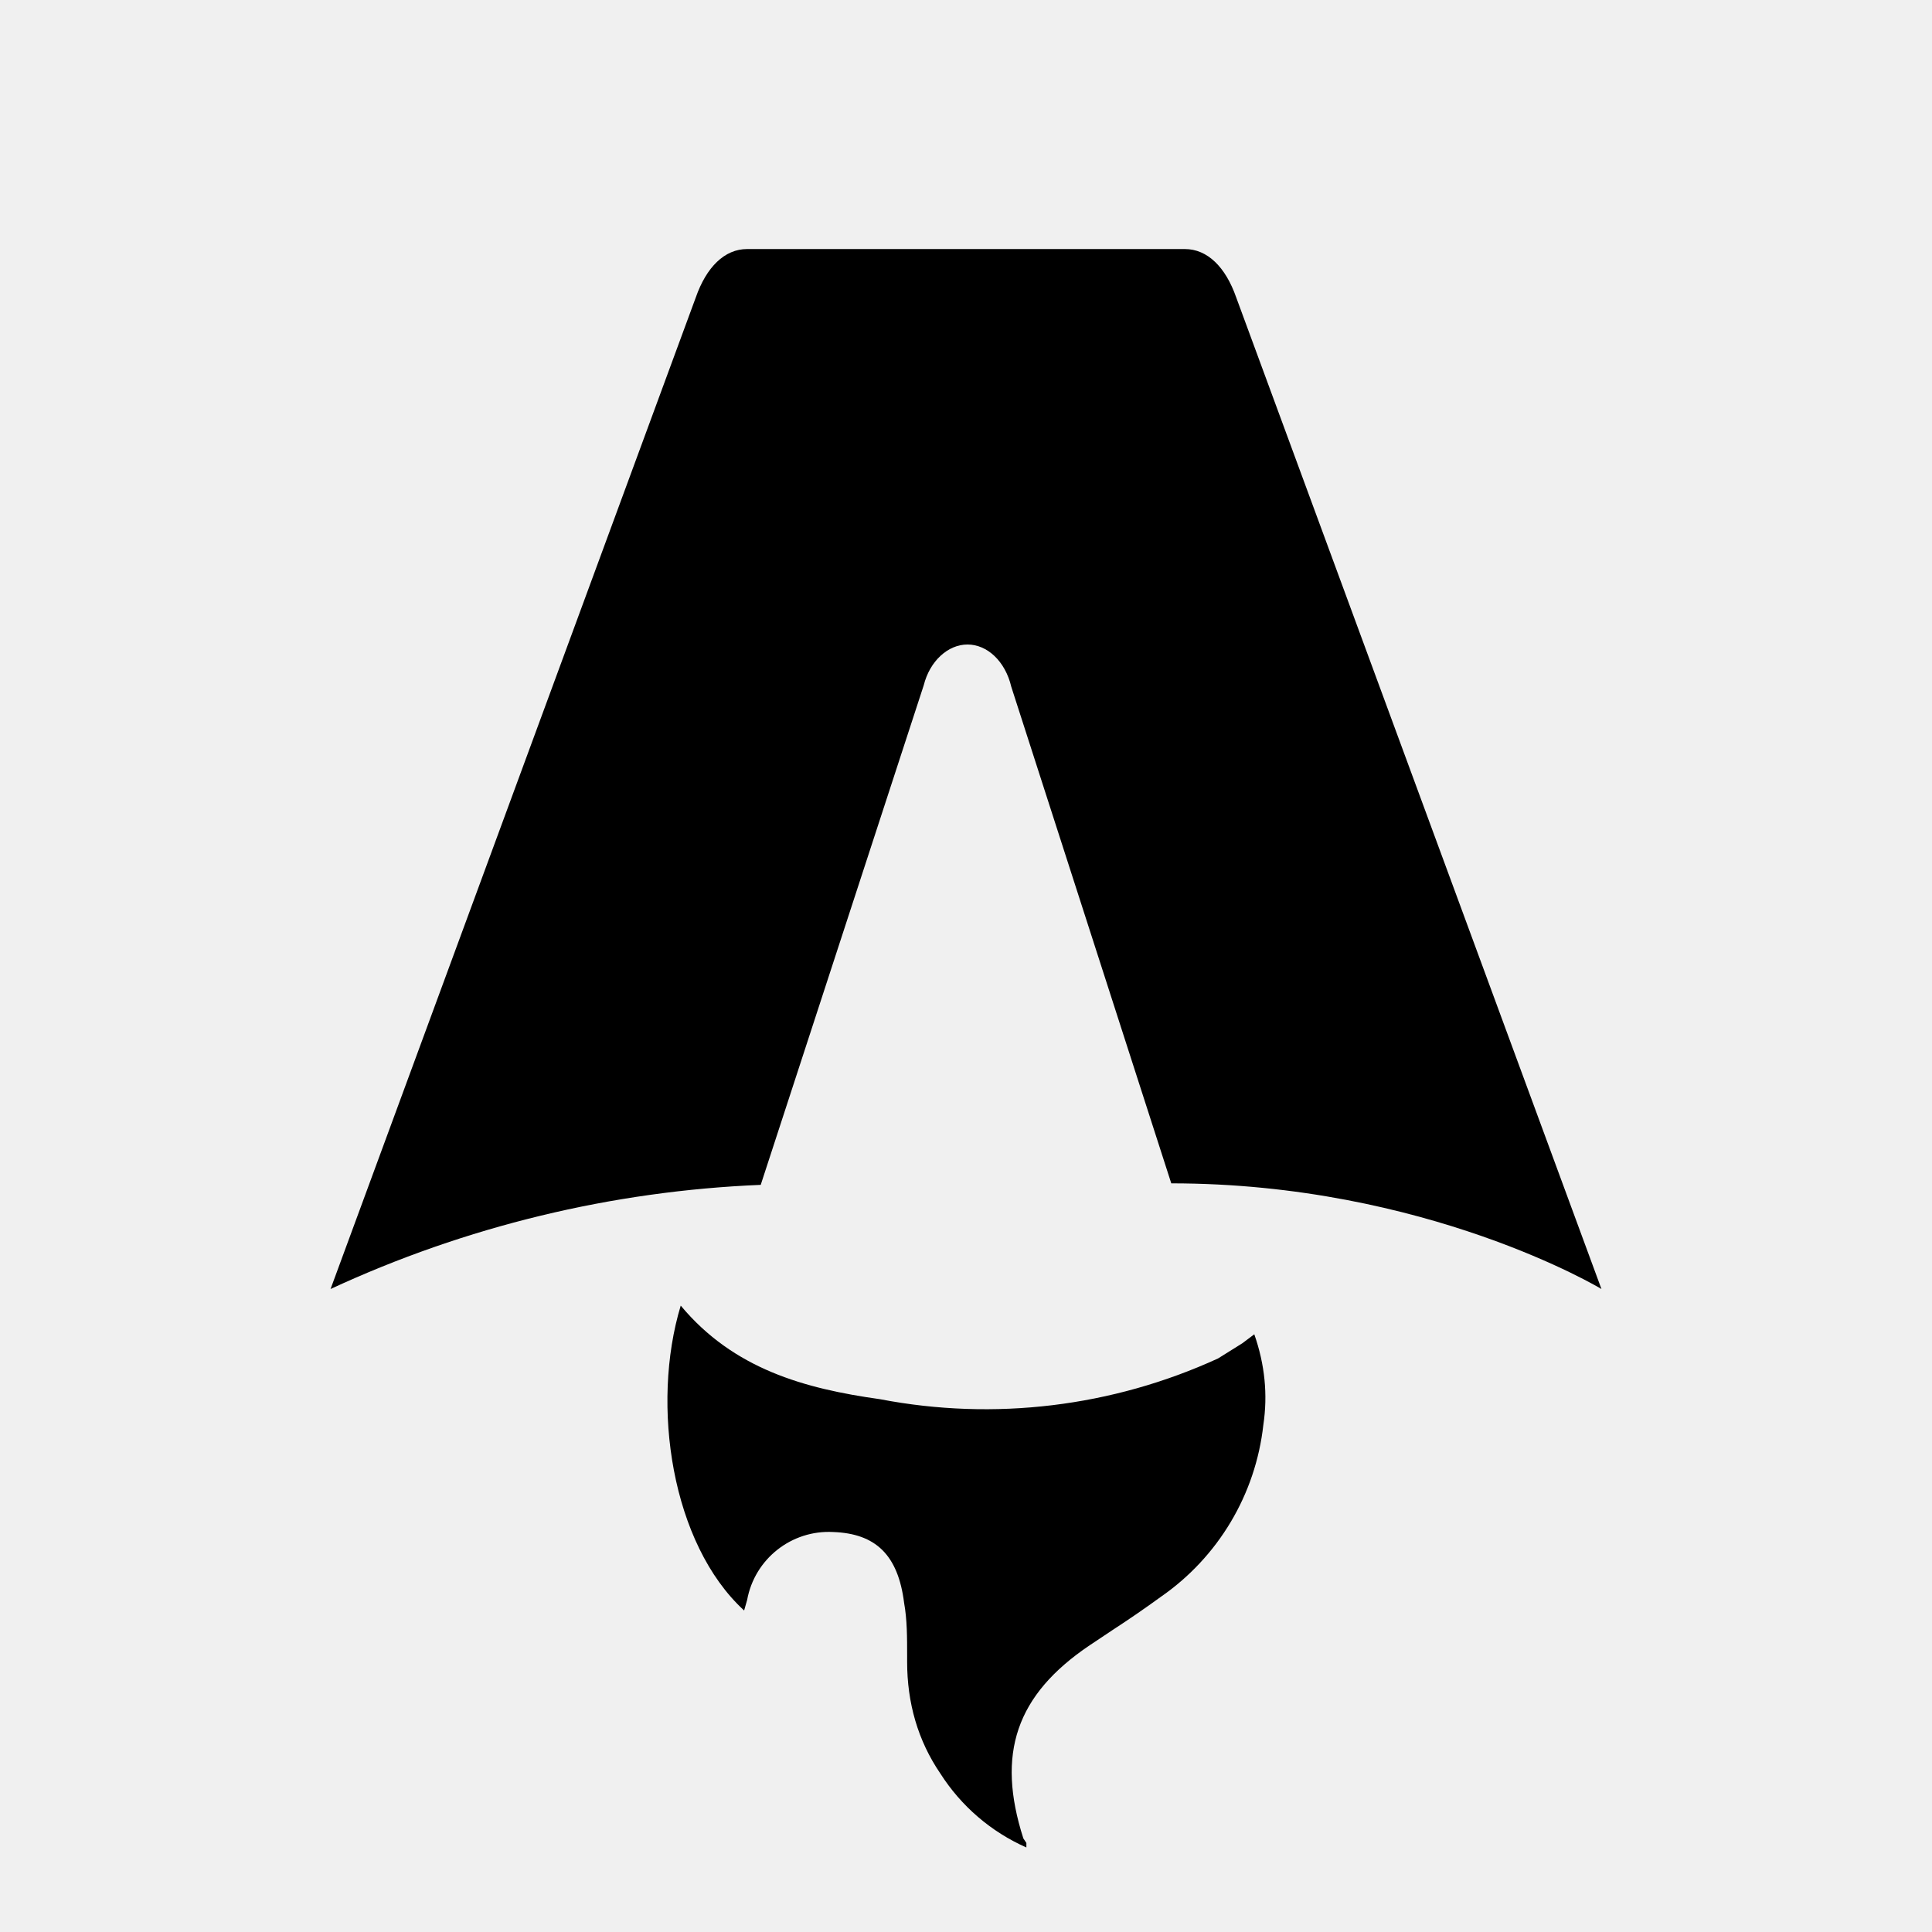
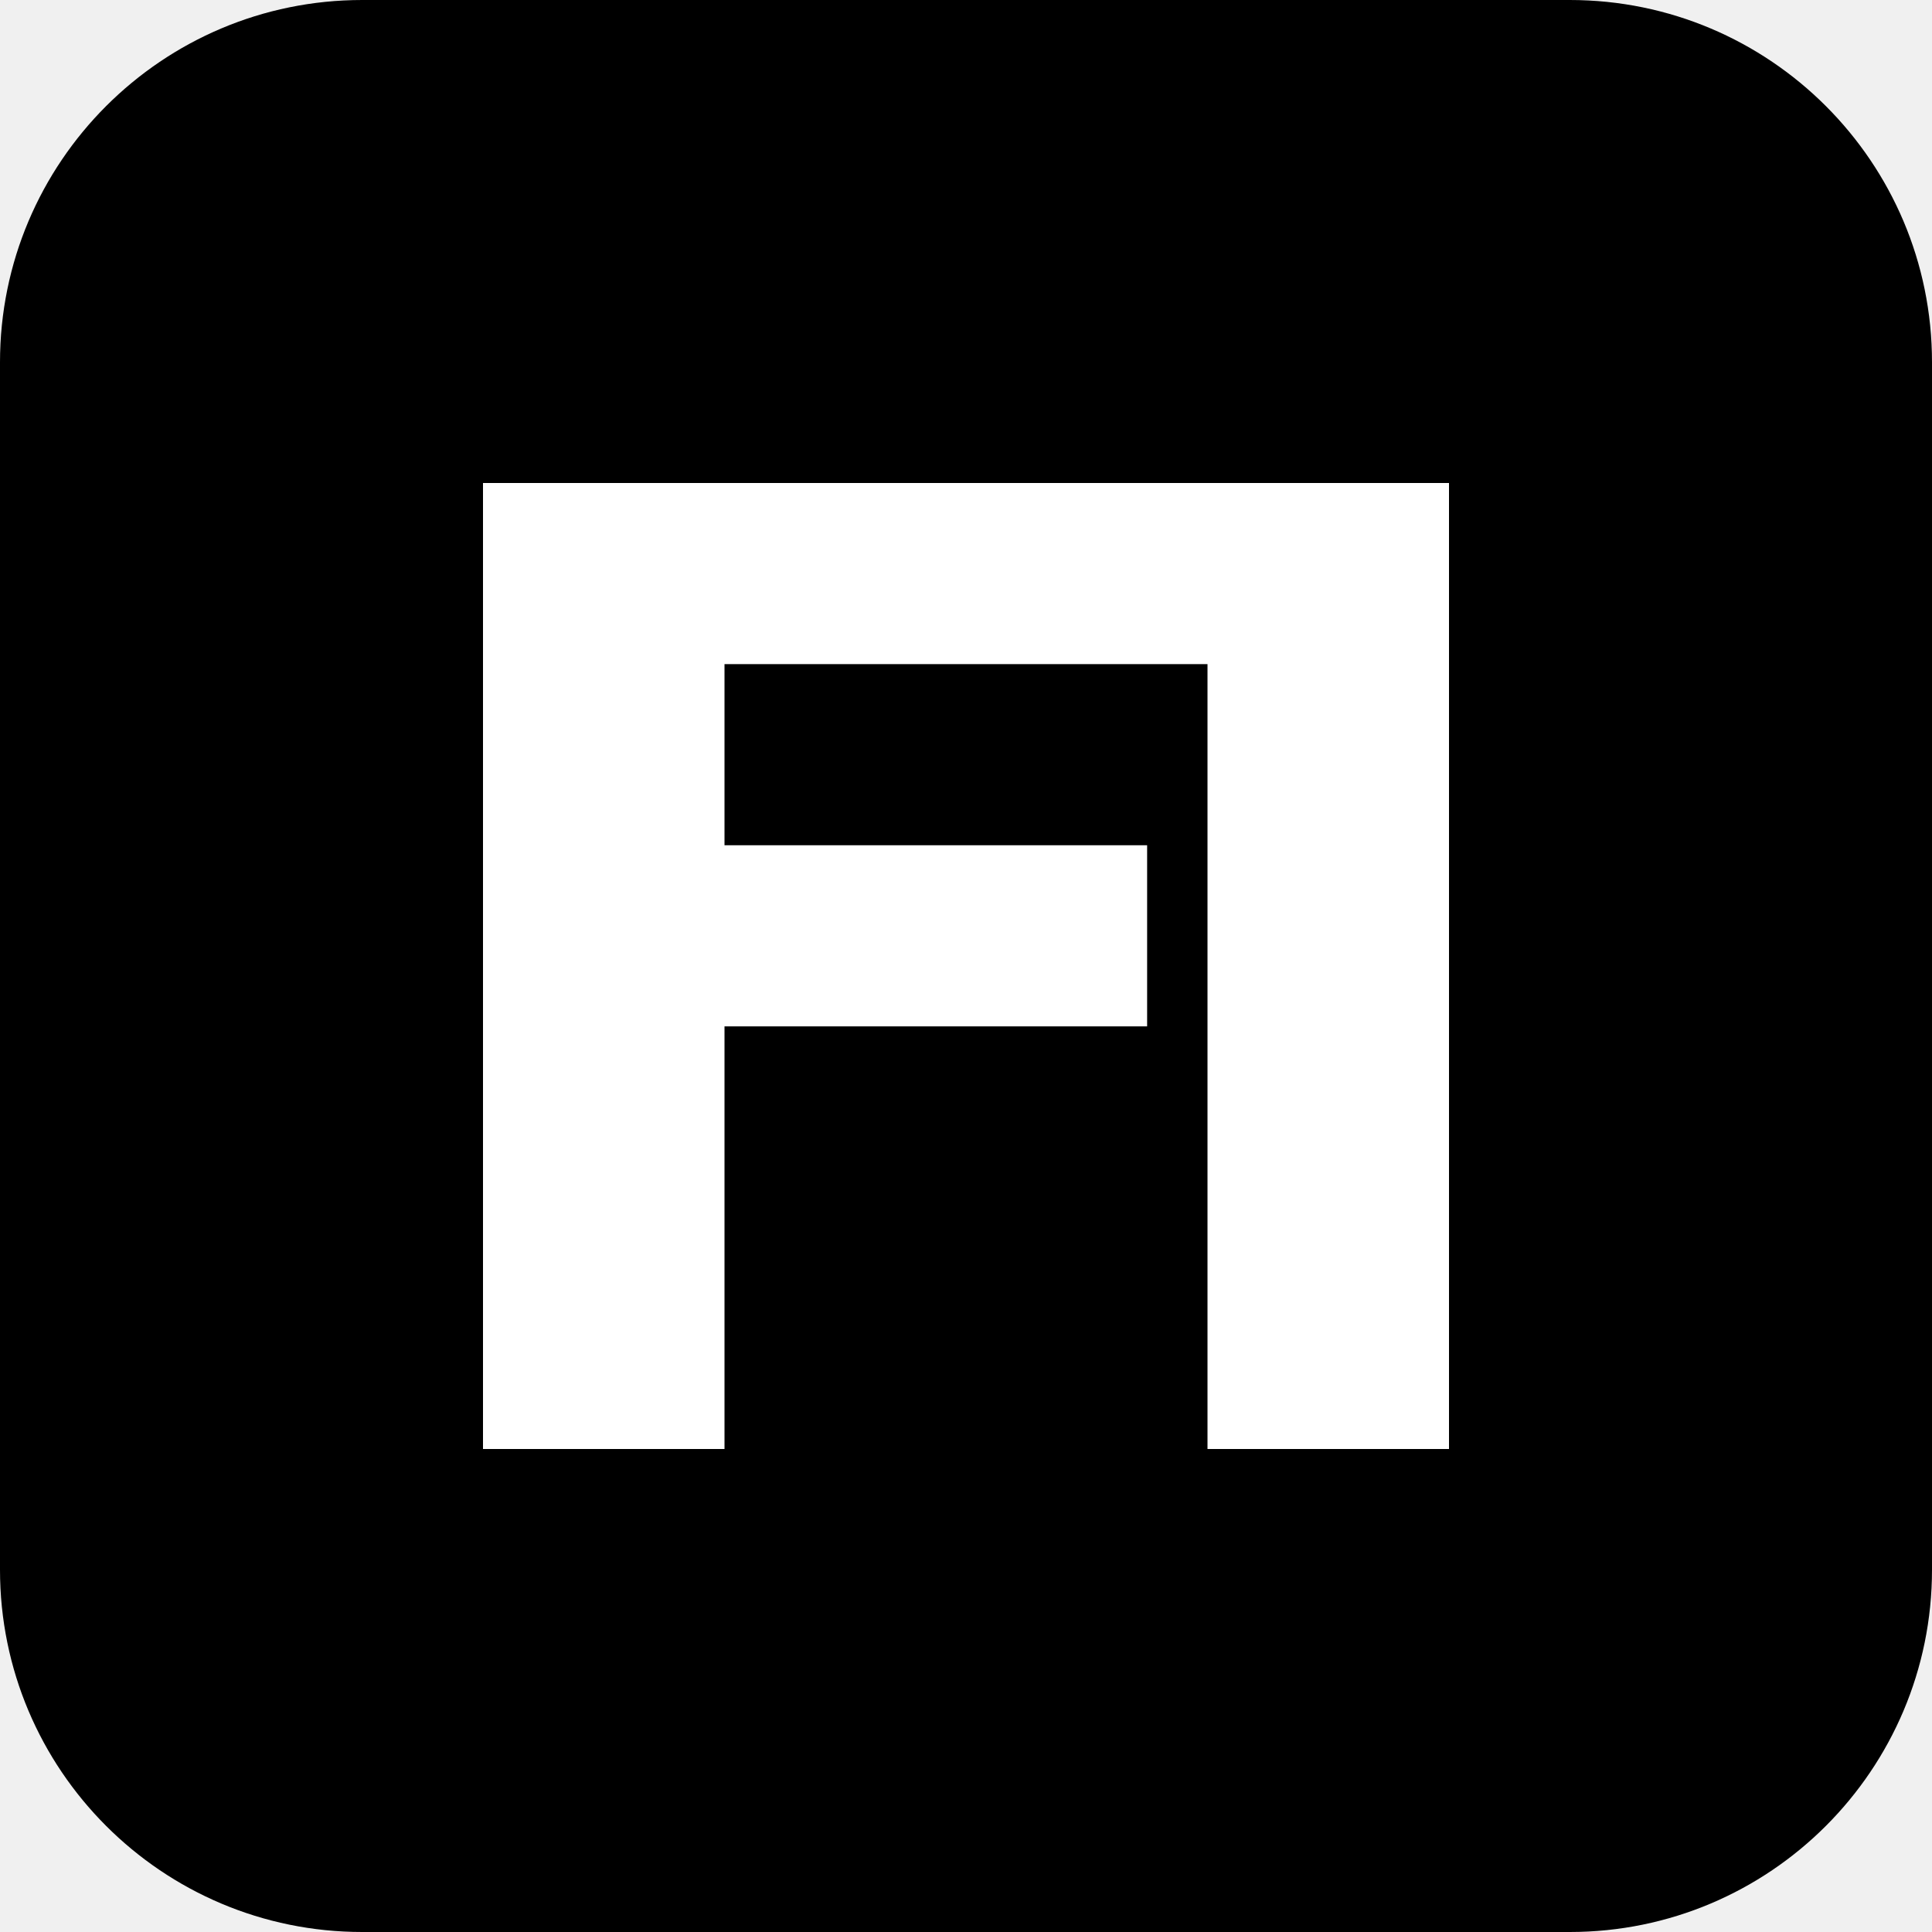
- <svg xmlns="http://www.w3.org/2000/svg" fill="none" viewBox="0 0 128 128">
-   <path d="M50.4 78.5a75.1 75.1 0 0 0-28.5 6.9l24.2-65.7c.7-2 1.9-3.2 3.4-3.2h29c1.5 0 2.7 1.2 3.4 3.2l24.2 65.7s-11.6-7-28.5-7L67 45.5c-.4-1.7-1.6-2.8-2.9-2.8-1.3 0-2.5 1.1-2.9 2.7L50.4 78.5Zm-1.1 28.2Zm-4.2-20.2c-2 6.6-.6 15.8 4.2 20.2a17.5 17.5 0 0 1 .2-.7 5.5 5.5 0 0 1 5.7-4.5c2.8.1 4.3 1.5 4.7 4.7.2 1.1.2 2.3.2 3.5v.4c0 2.7.7 5.2 2.2 7.4a13 13 0 0 0 5.7 4.9v-.3l-.2-.3c-1.8-5.6-.5-9.5 4.4-12.8l1.5-1a73 73 0 0 0 3.2-2.2 16 16 0 0 0 6.8-11.4c.3-2 .1-4-.6-6l-.8.6-1.6 1a37 37 0 0 1-22.4 2.7c-5-.7-9.7-2-13.2-6.2Z" />
-   <style>
-         path { fill: #000; }
-         @media (prefers-color-scheme: dark) {
-             path { fill: #FFF; }
-         }
-     </style>
+ <svg xmlns="http://www.w3.org/2000/svg" width="32" height="32" viewBox="0 0 32 32" fill="none">
+   <rect width="32" height="32" rx="6" fill="#000000" />
+   <path d="M8 24V8h12v3h-8v3h7v3h-7v7H8zm12-16v16h4V8h-4z" fill="#ffffff" />
</svg>
